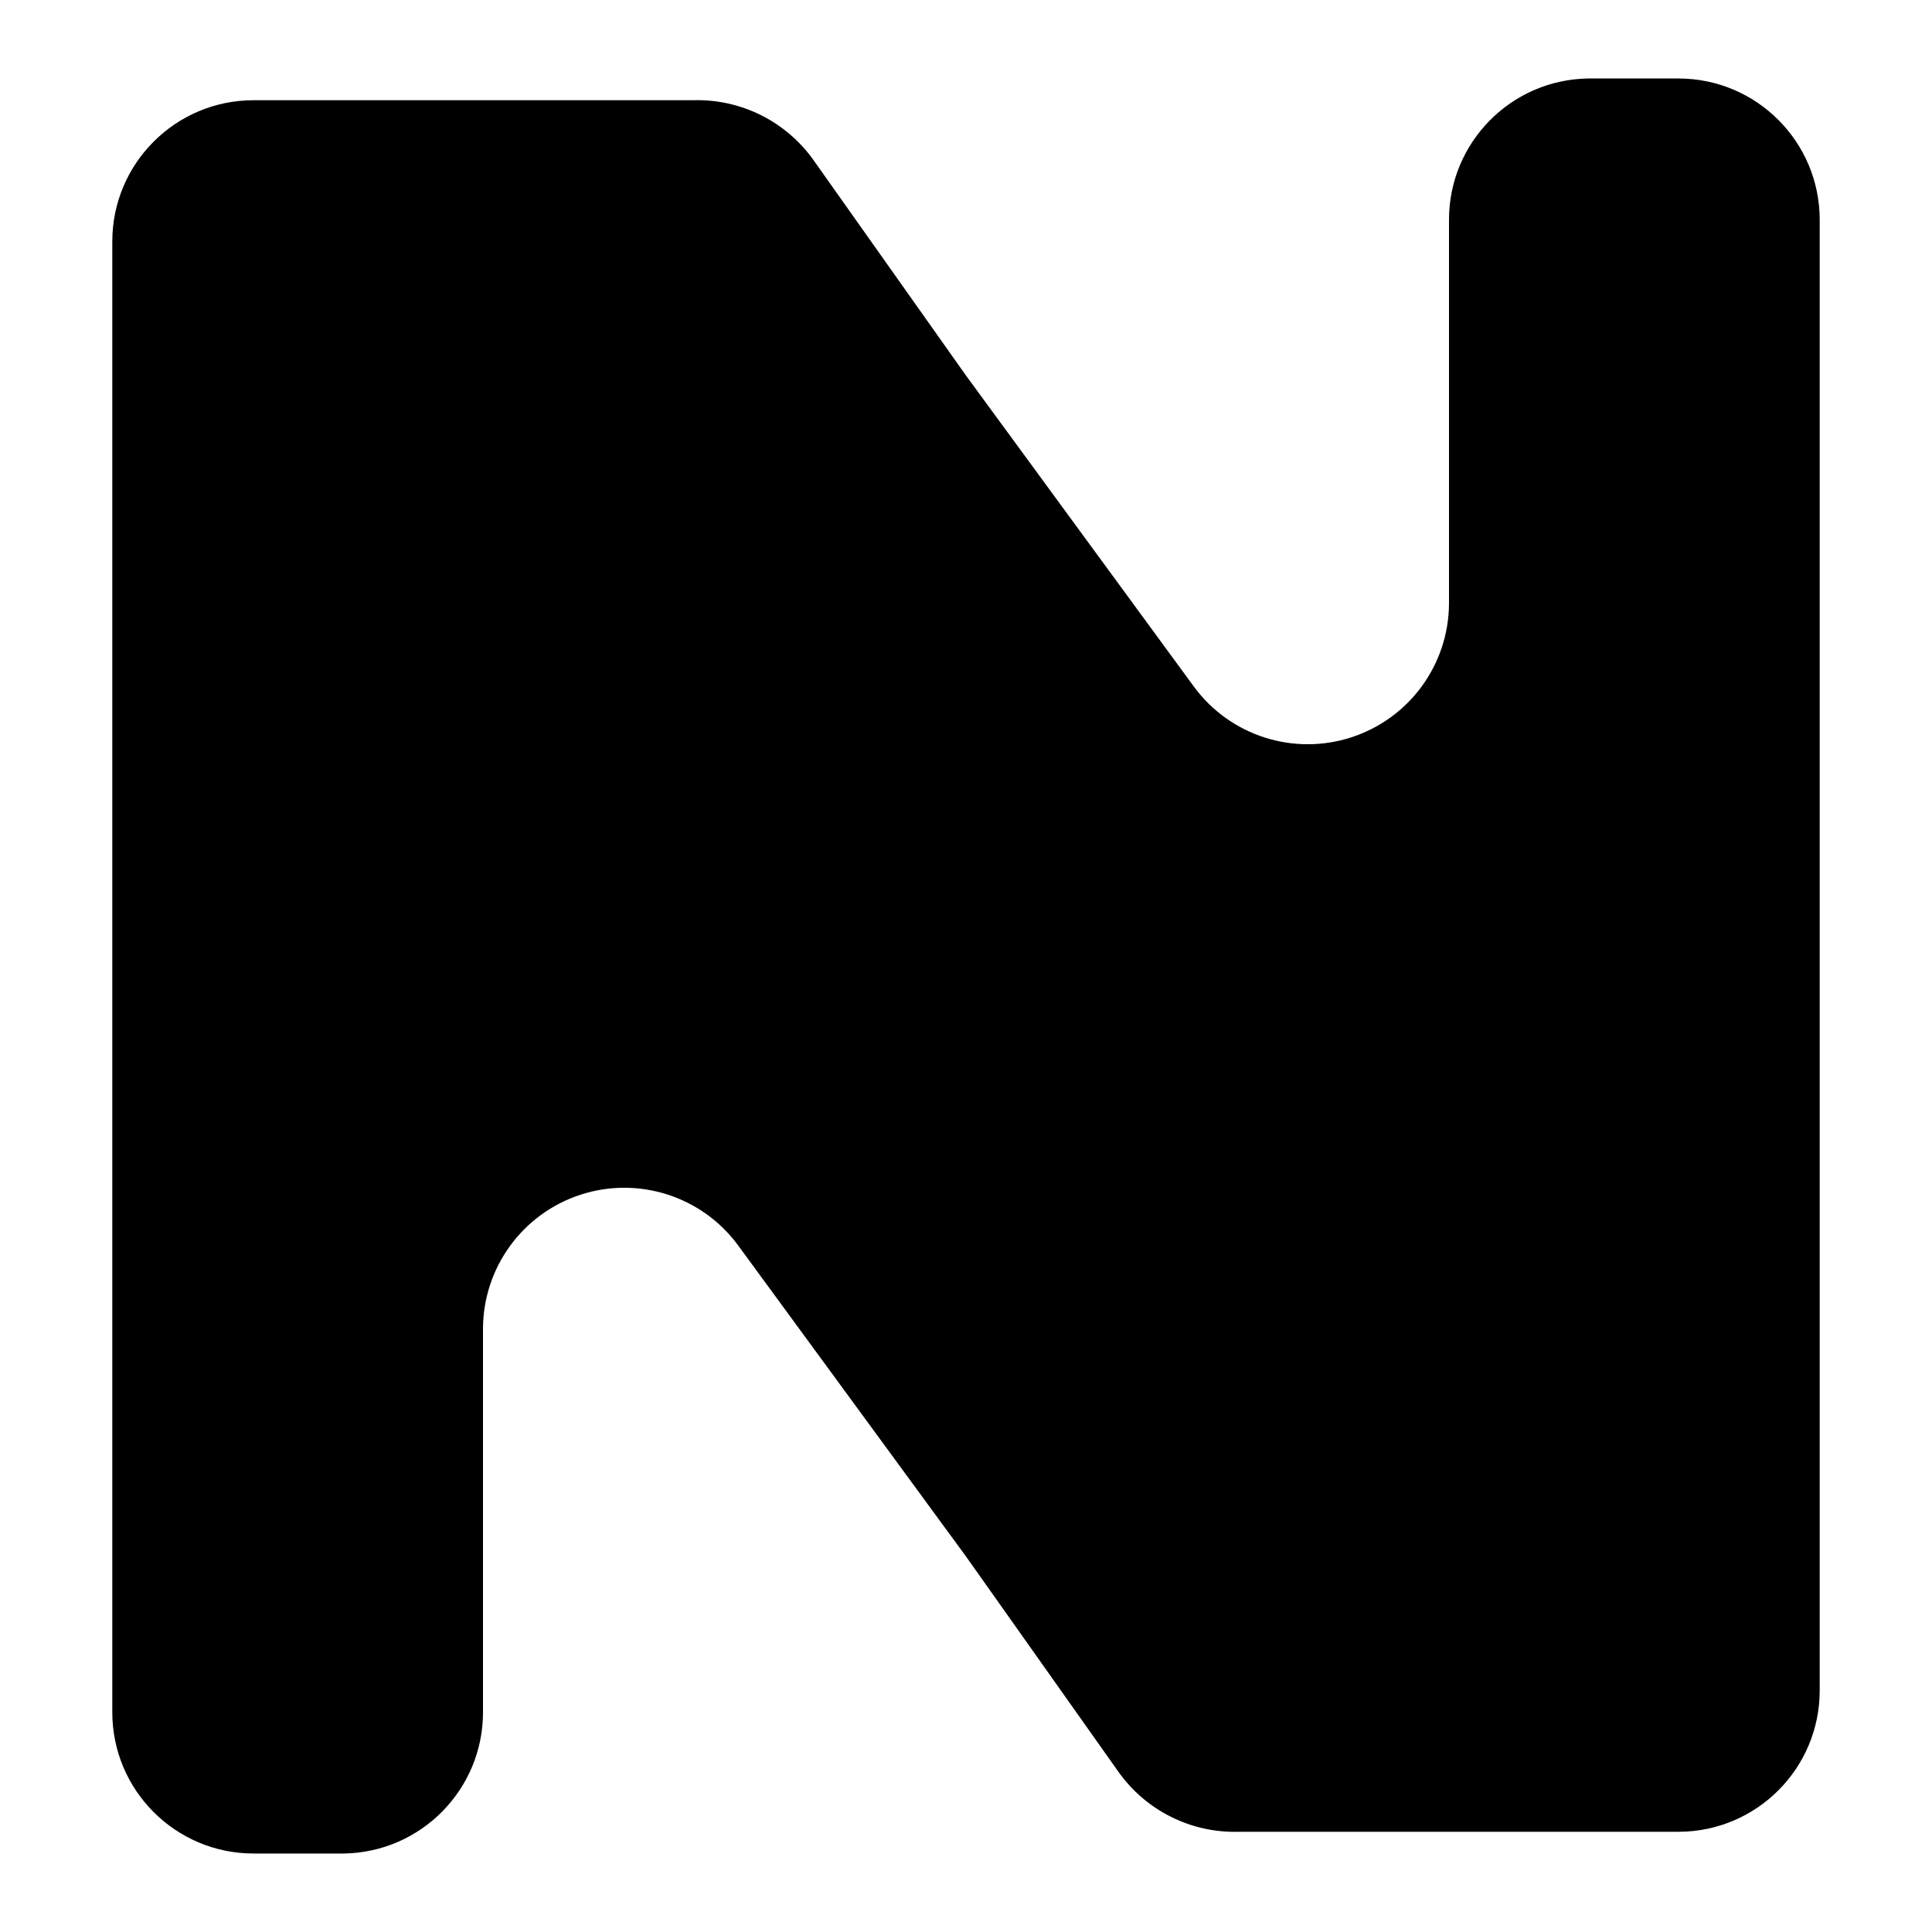
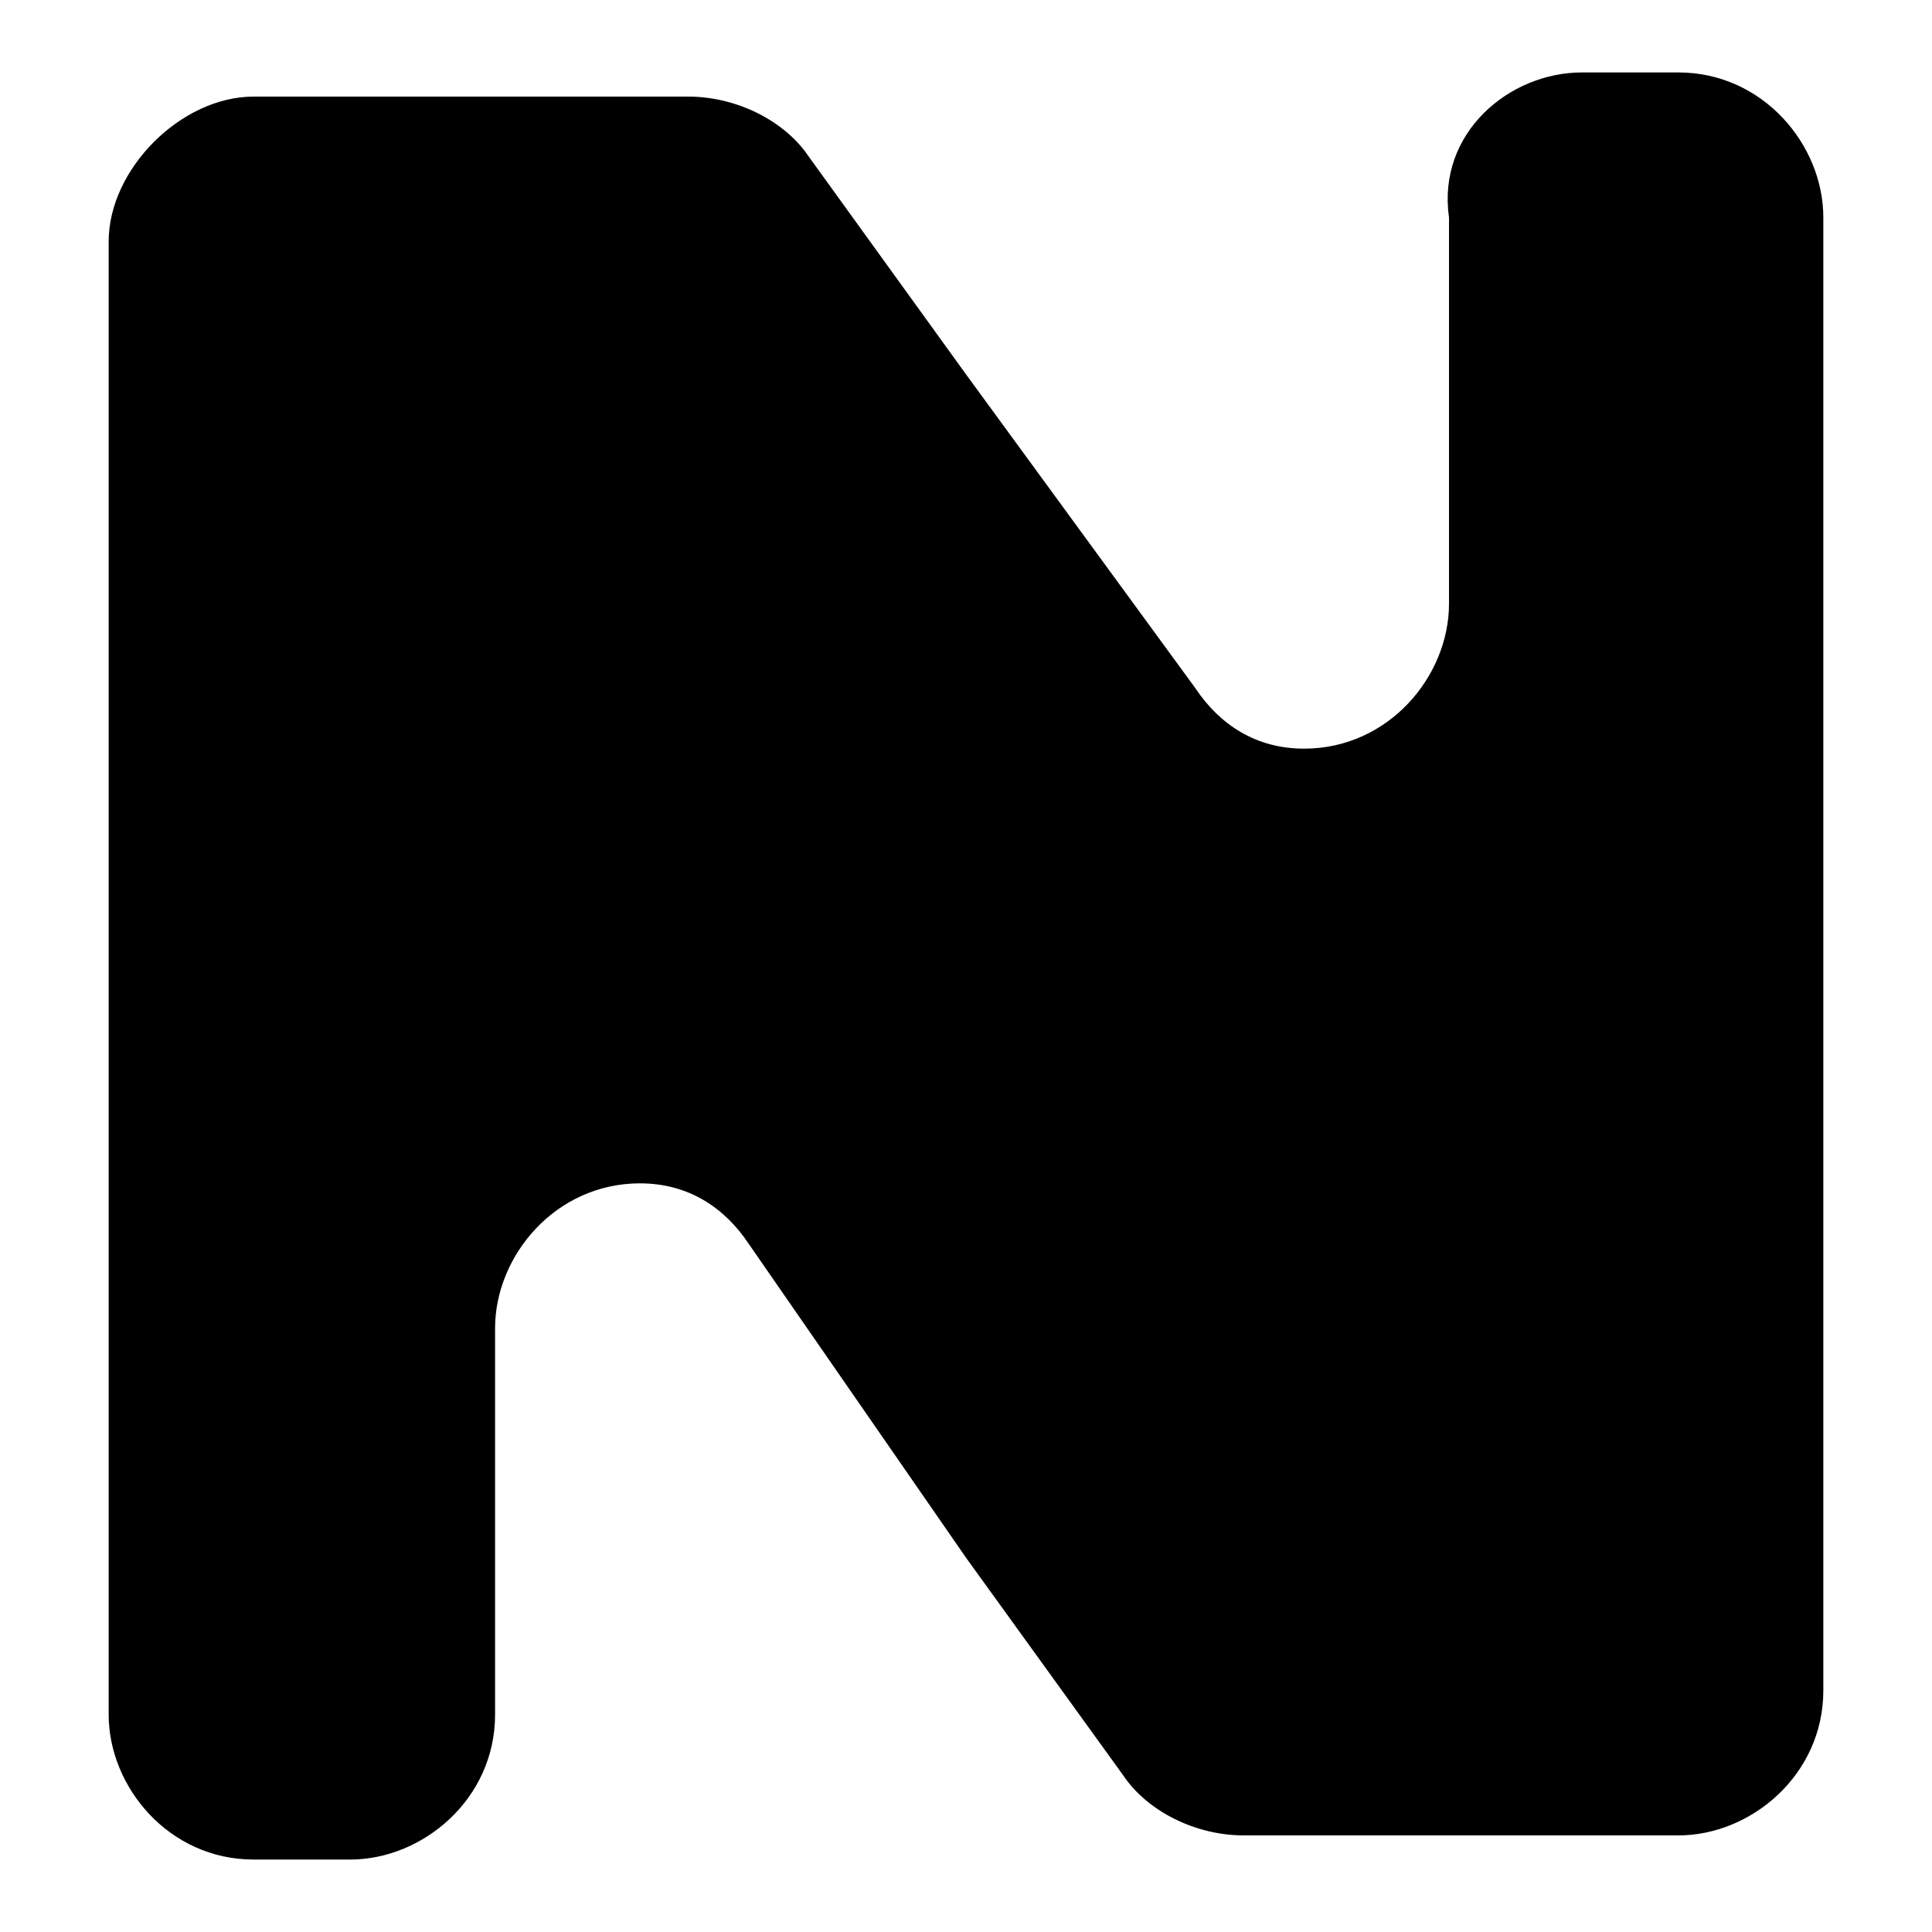
- <svg xmlns="http://www.w3.org/2000/svg" id="Layer_1" data-name="Layer 1" viewBox="0 0 16 16">
-   <path d="M8,12.89l1.26,1.78a1.18,1.18,0,0,0,1,.5H13.9A1.17,1.17,0,0,0,15.07,14V1.82A1.17,1.17,0,0,0,13.9.65h-.75A1.17,1.17,0,0,0,12,1.82V5a1.17,1.17,0,0,1-2.11.69L8,3.11H8L6.74,1.33a1.18,1.18,0,0,0-1-.5H2.1A1.17,1.17,0,0,0,.93,2V14.18A1.17,1.17,0,0,0,2.1,15.35h.75A1.17,1.17,0,0,0,4,14.18V11a1.17,1.17,0,0,1,2.11-.69L8,12.89" />
+ <svg xmlns="http://www.w3.org/2000/svg" version="1.1" id="Layer_1" x="0px" y="0px" viewBox="0 0 16 16" style="enable-background:new 0 0 16 16;" xml:space="preserve">
+   <path d="M8,12.9l1.3,1.8c0.2,0.3,0.6,0.5,1,0.5h3.6c0.6,0,1.2-0.5,1.2-1.2l0,0V1.8c0-0.6-0.5-1.2-1.2-1.2l0,0h-0.8  c-0.6,0-1.2,0.5-1.1,1.2V5c0,0.6-0.5,1.2-1.2,1.2c-0.4,0-0.7-0.2-0.9-0.5L8,3.1l0,0L6.7,1.3C6.5,1,6.1,0.8,5.7,0.8H2.1  C1.5,0.8,0.9,1.4,0.9,2v12.2c0,0.6,0.5,1.2,1.2,1.2l0,0h0.8c0.6,0,1.2-0.5,1.2-1.2V11c0-0.6,0.5-1.2,1.2-1.2c0.4,0,0.7,0.2,0.9,0.5  L8,12.9" />
</svg>
